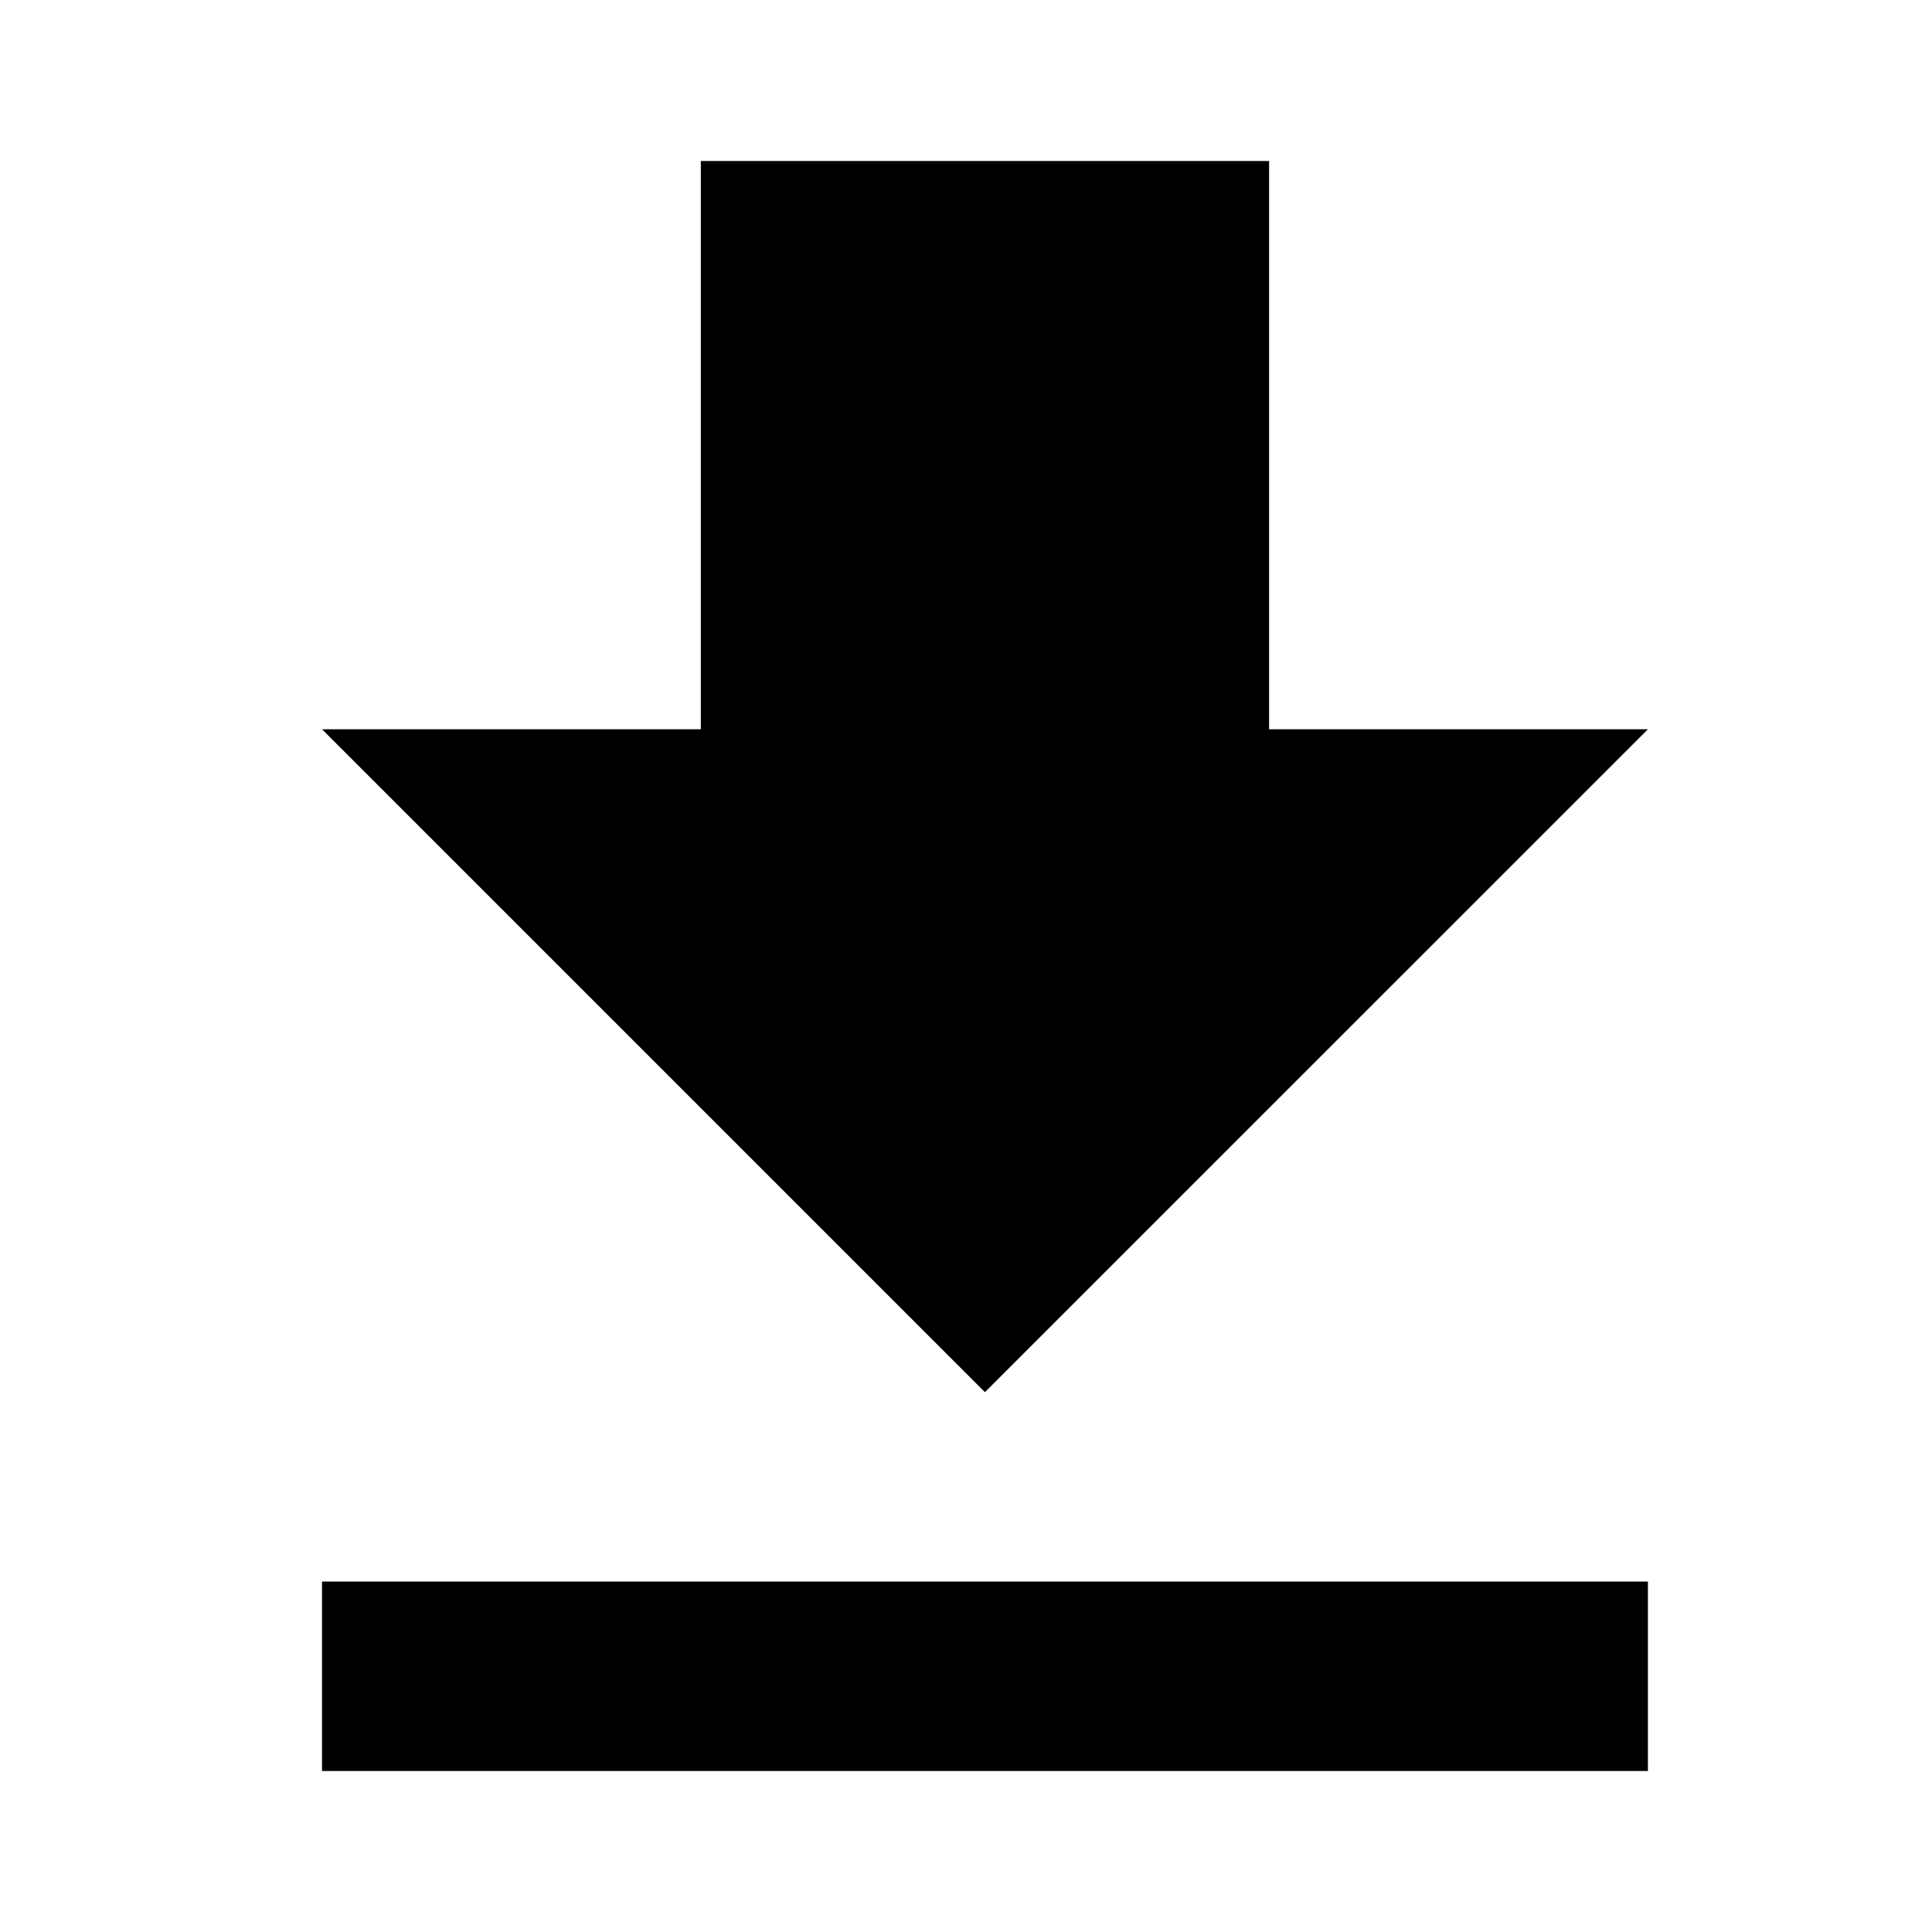
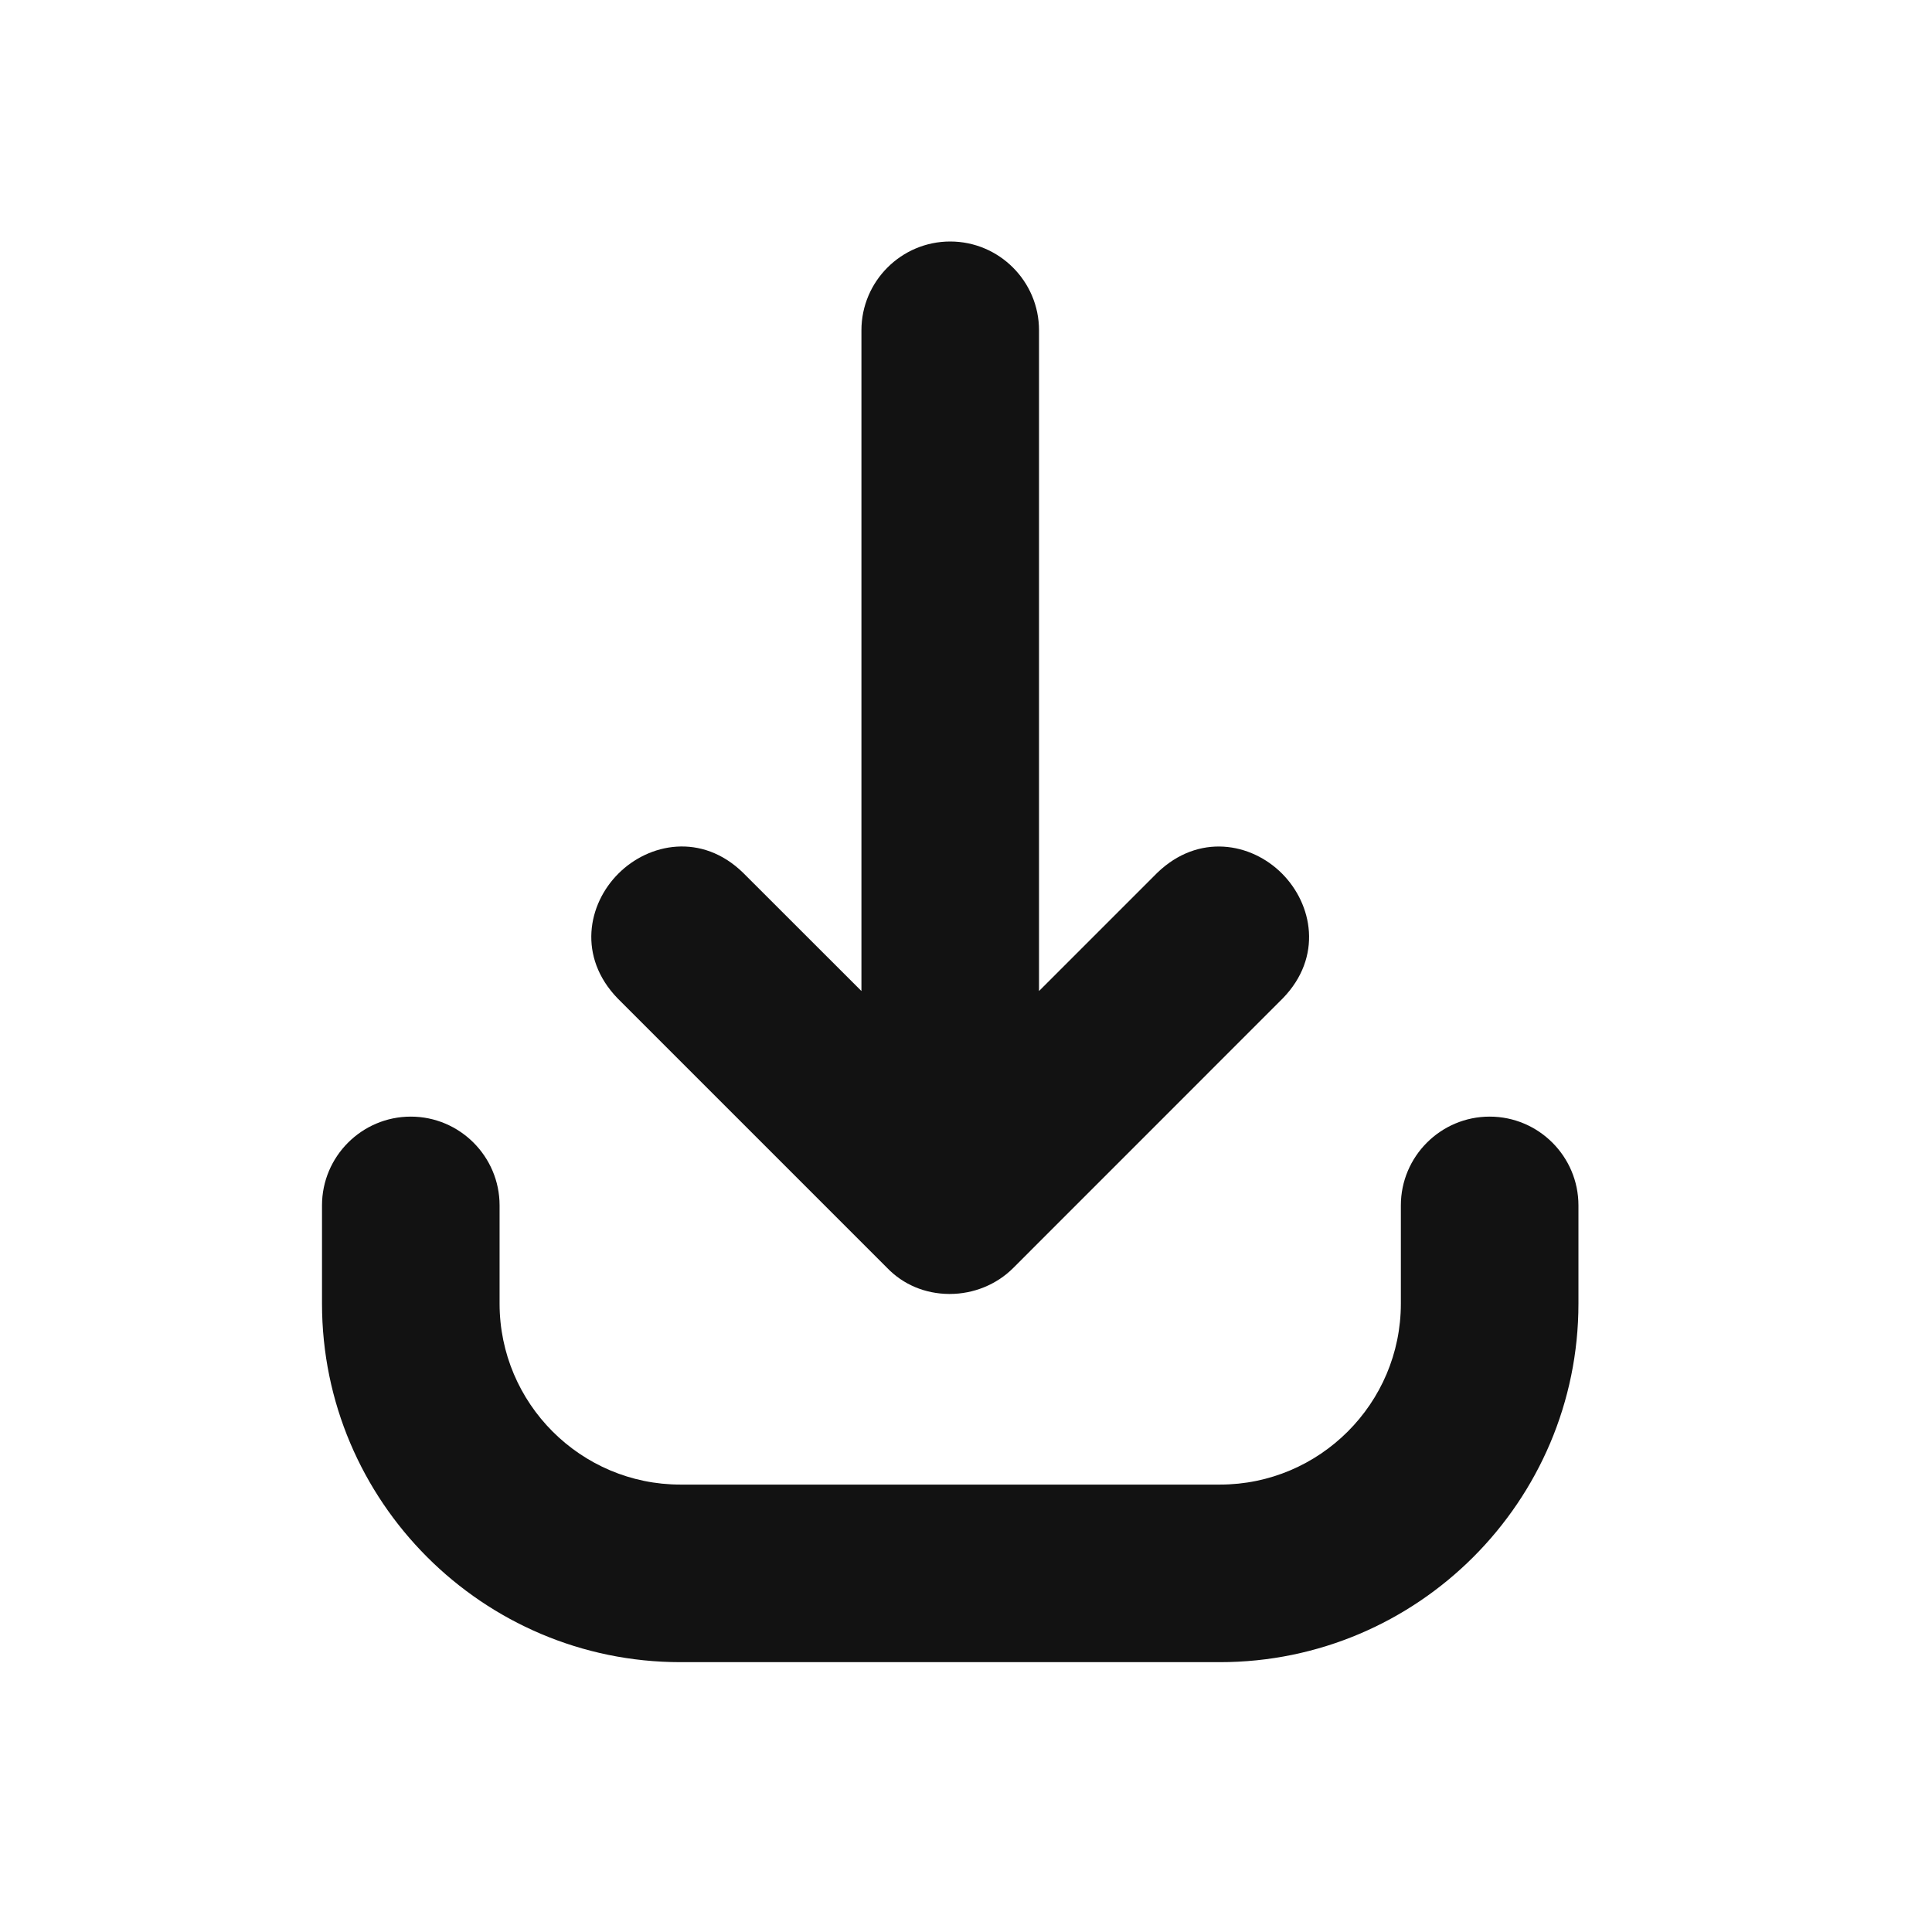
<svg xmlns="http://www.w3.org/2000/svg" width="24" height="24" viewBox="0 0 24 24" fill="none">
-   <path fill-rule="evenodd" clip-rule="evenodd" d="M20.471 9.059H15.765V2H8.706V9.059H4L12.235 17.294L20.471 9.059ZM4 19.647V22H20.471V19.647H4Z" fill="black" />
+   <path d="M11.804 3C11.196 3 10.701 3.495 10.701 4.103V12.311L9.23 10.841C8.719 10.344 8.063 10.471 7.682 10.852C7.3 11.233 7.174 11.887 7.673 12.403L11.02 15.75C11.219 15.957 11.492 16.072 11.789 16.074C11.792 16.074 11.795 16.074 11.798 16.074C12.095 16.074 12.38 15.957 12.584 15.754L15.937 12.4C16.433 11.887 16.306 11.233 15.925 10.851C15.545 10.47 14.89 10.345 14.374 10.844L12.907 12.311V4.103C12.907 3.495 12.412 3 11.804 3Z" fill="#121212" />
+   <path d="M5.103 13.871C4.495 13.871 4 14.366 4 14.974V16.194C4 18.65 5.998 20.648 8.453 20.648H15.154C17.61 20.648 19.608 18.65 19.608 16.194V14.974C19.608 14.366 19.113 13.871 18.505 13.871C17.897 13.871 17.402 14.366 17.402 14.974V16.194C17.402 17.434 16.393 18.442 15.154 18.442H8.453C7.214 18.442 6.206 17.434 6.206 16.194V14.974C6.206 14.366 5.711 13.871 5.103 13.871Z" fill="#121212" />
</svg>
